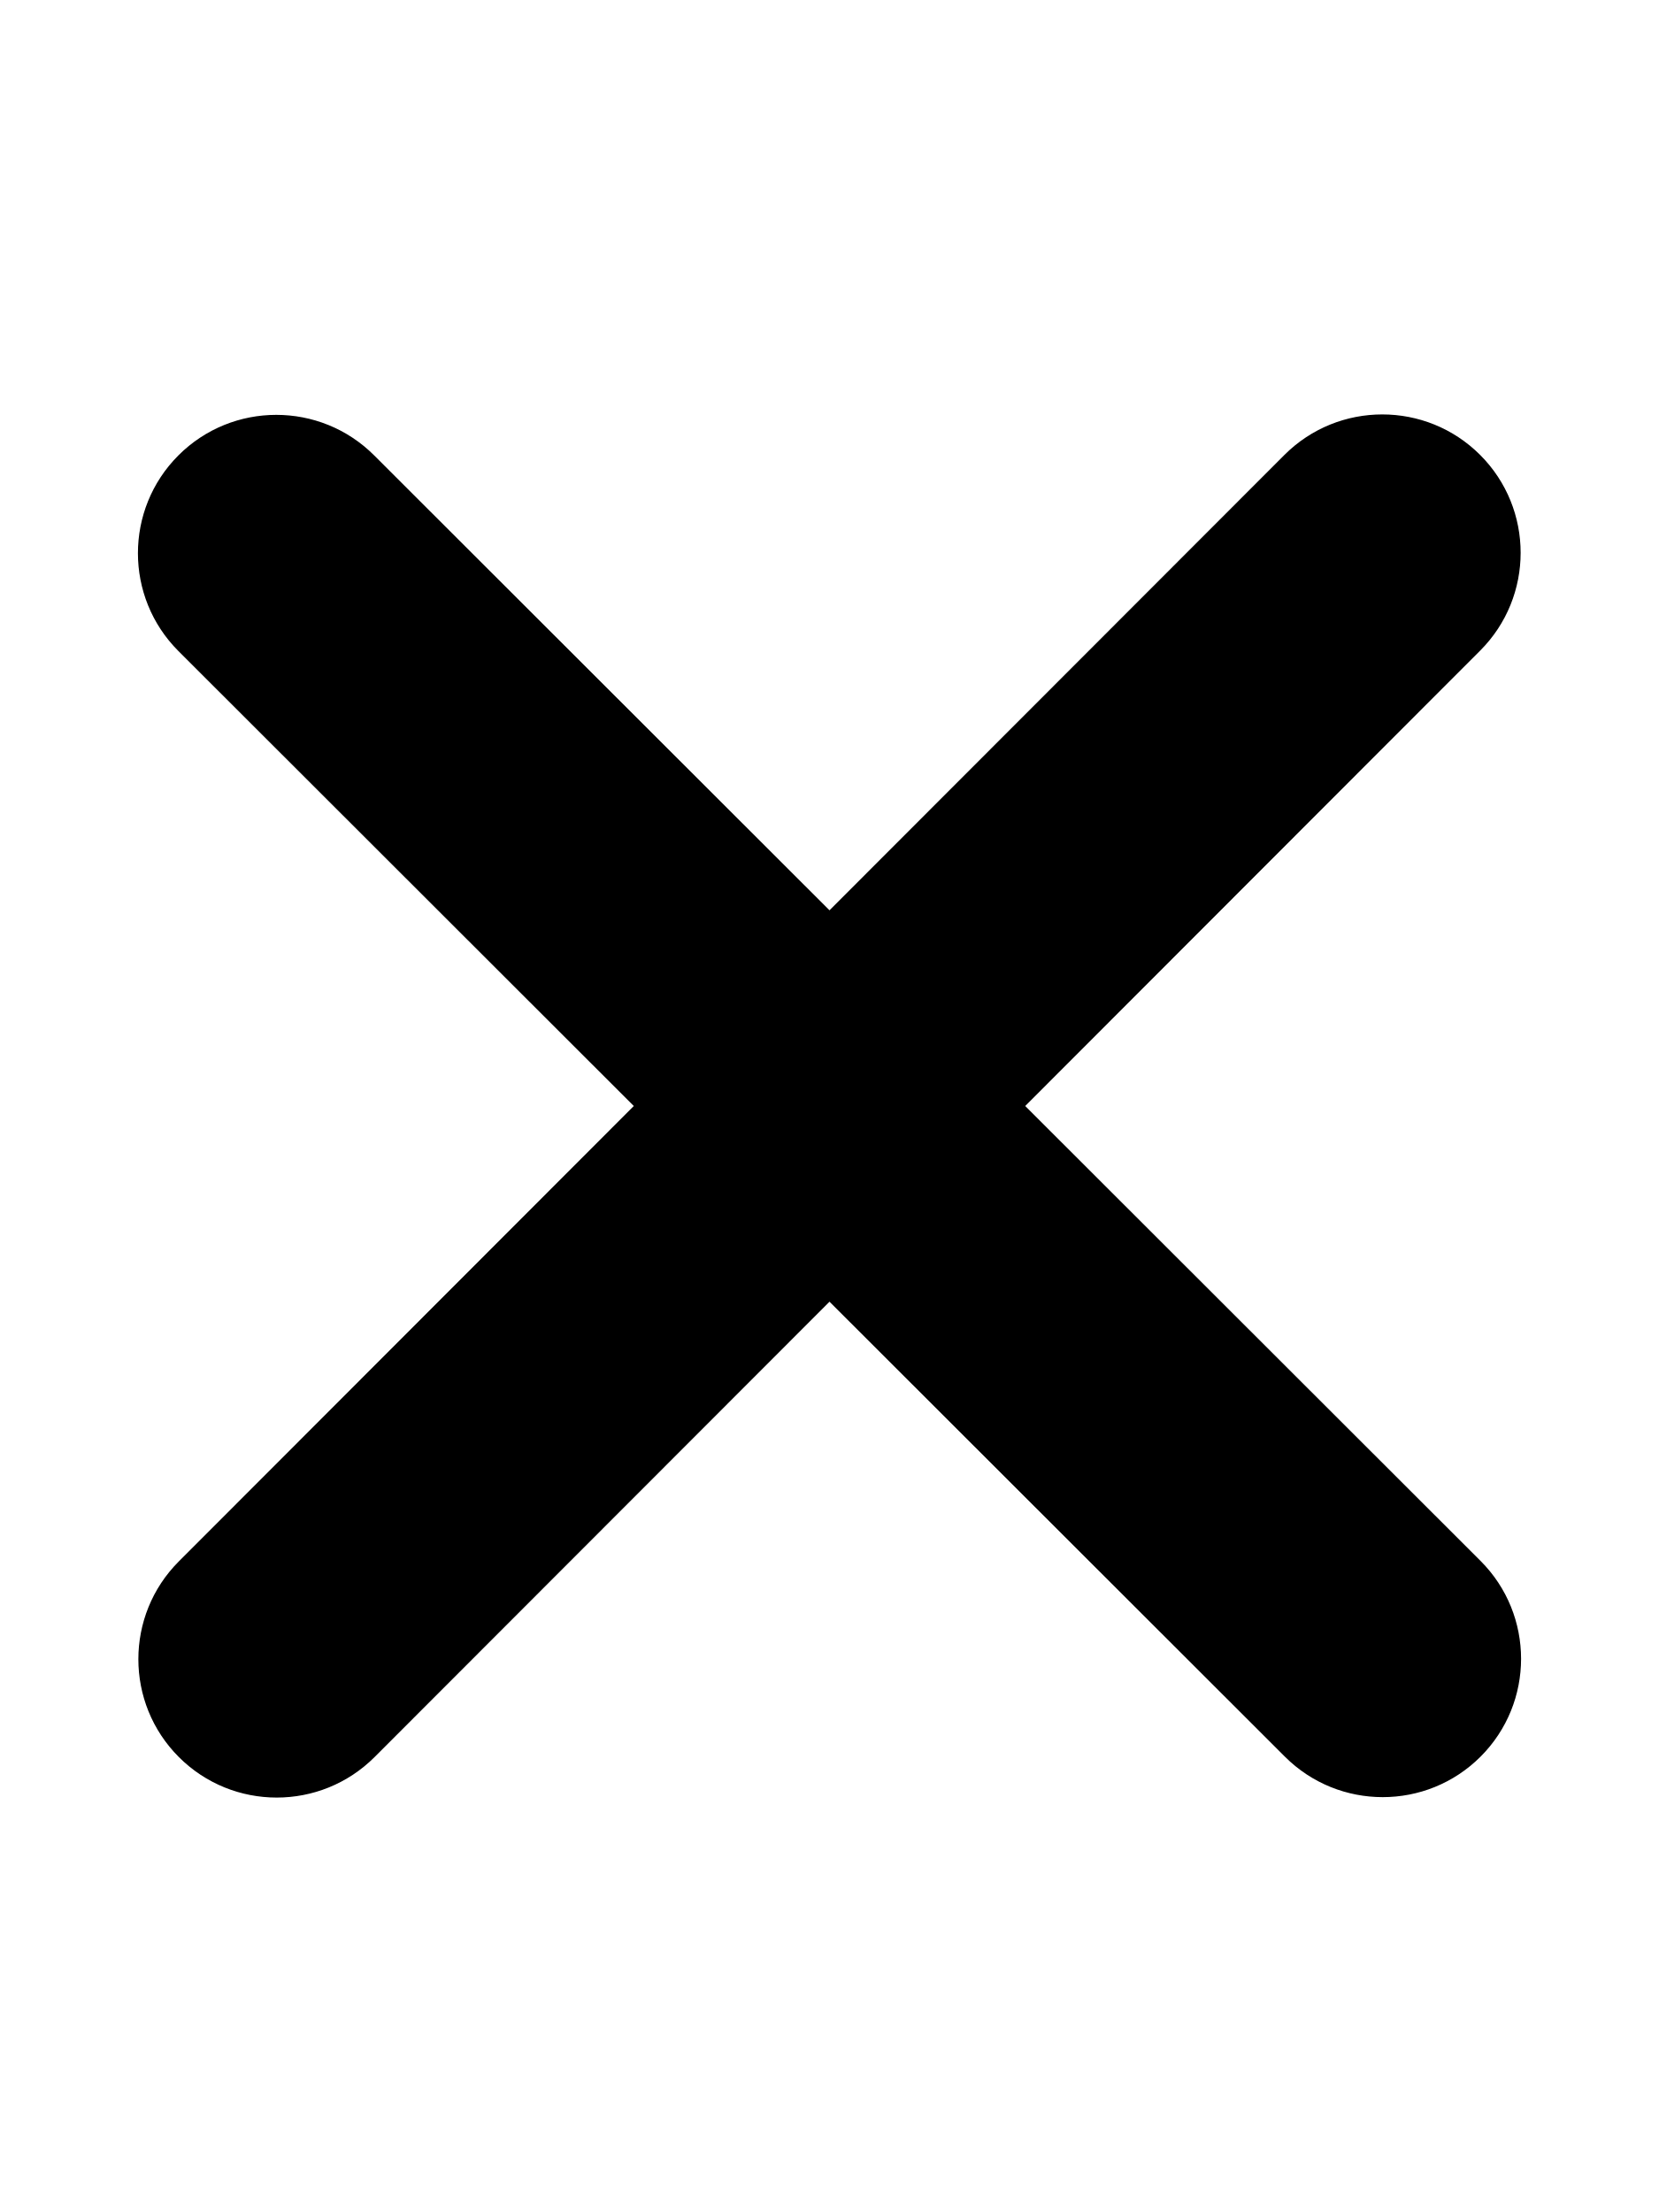
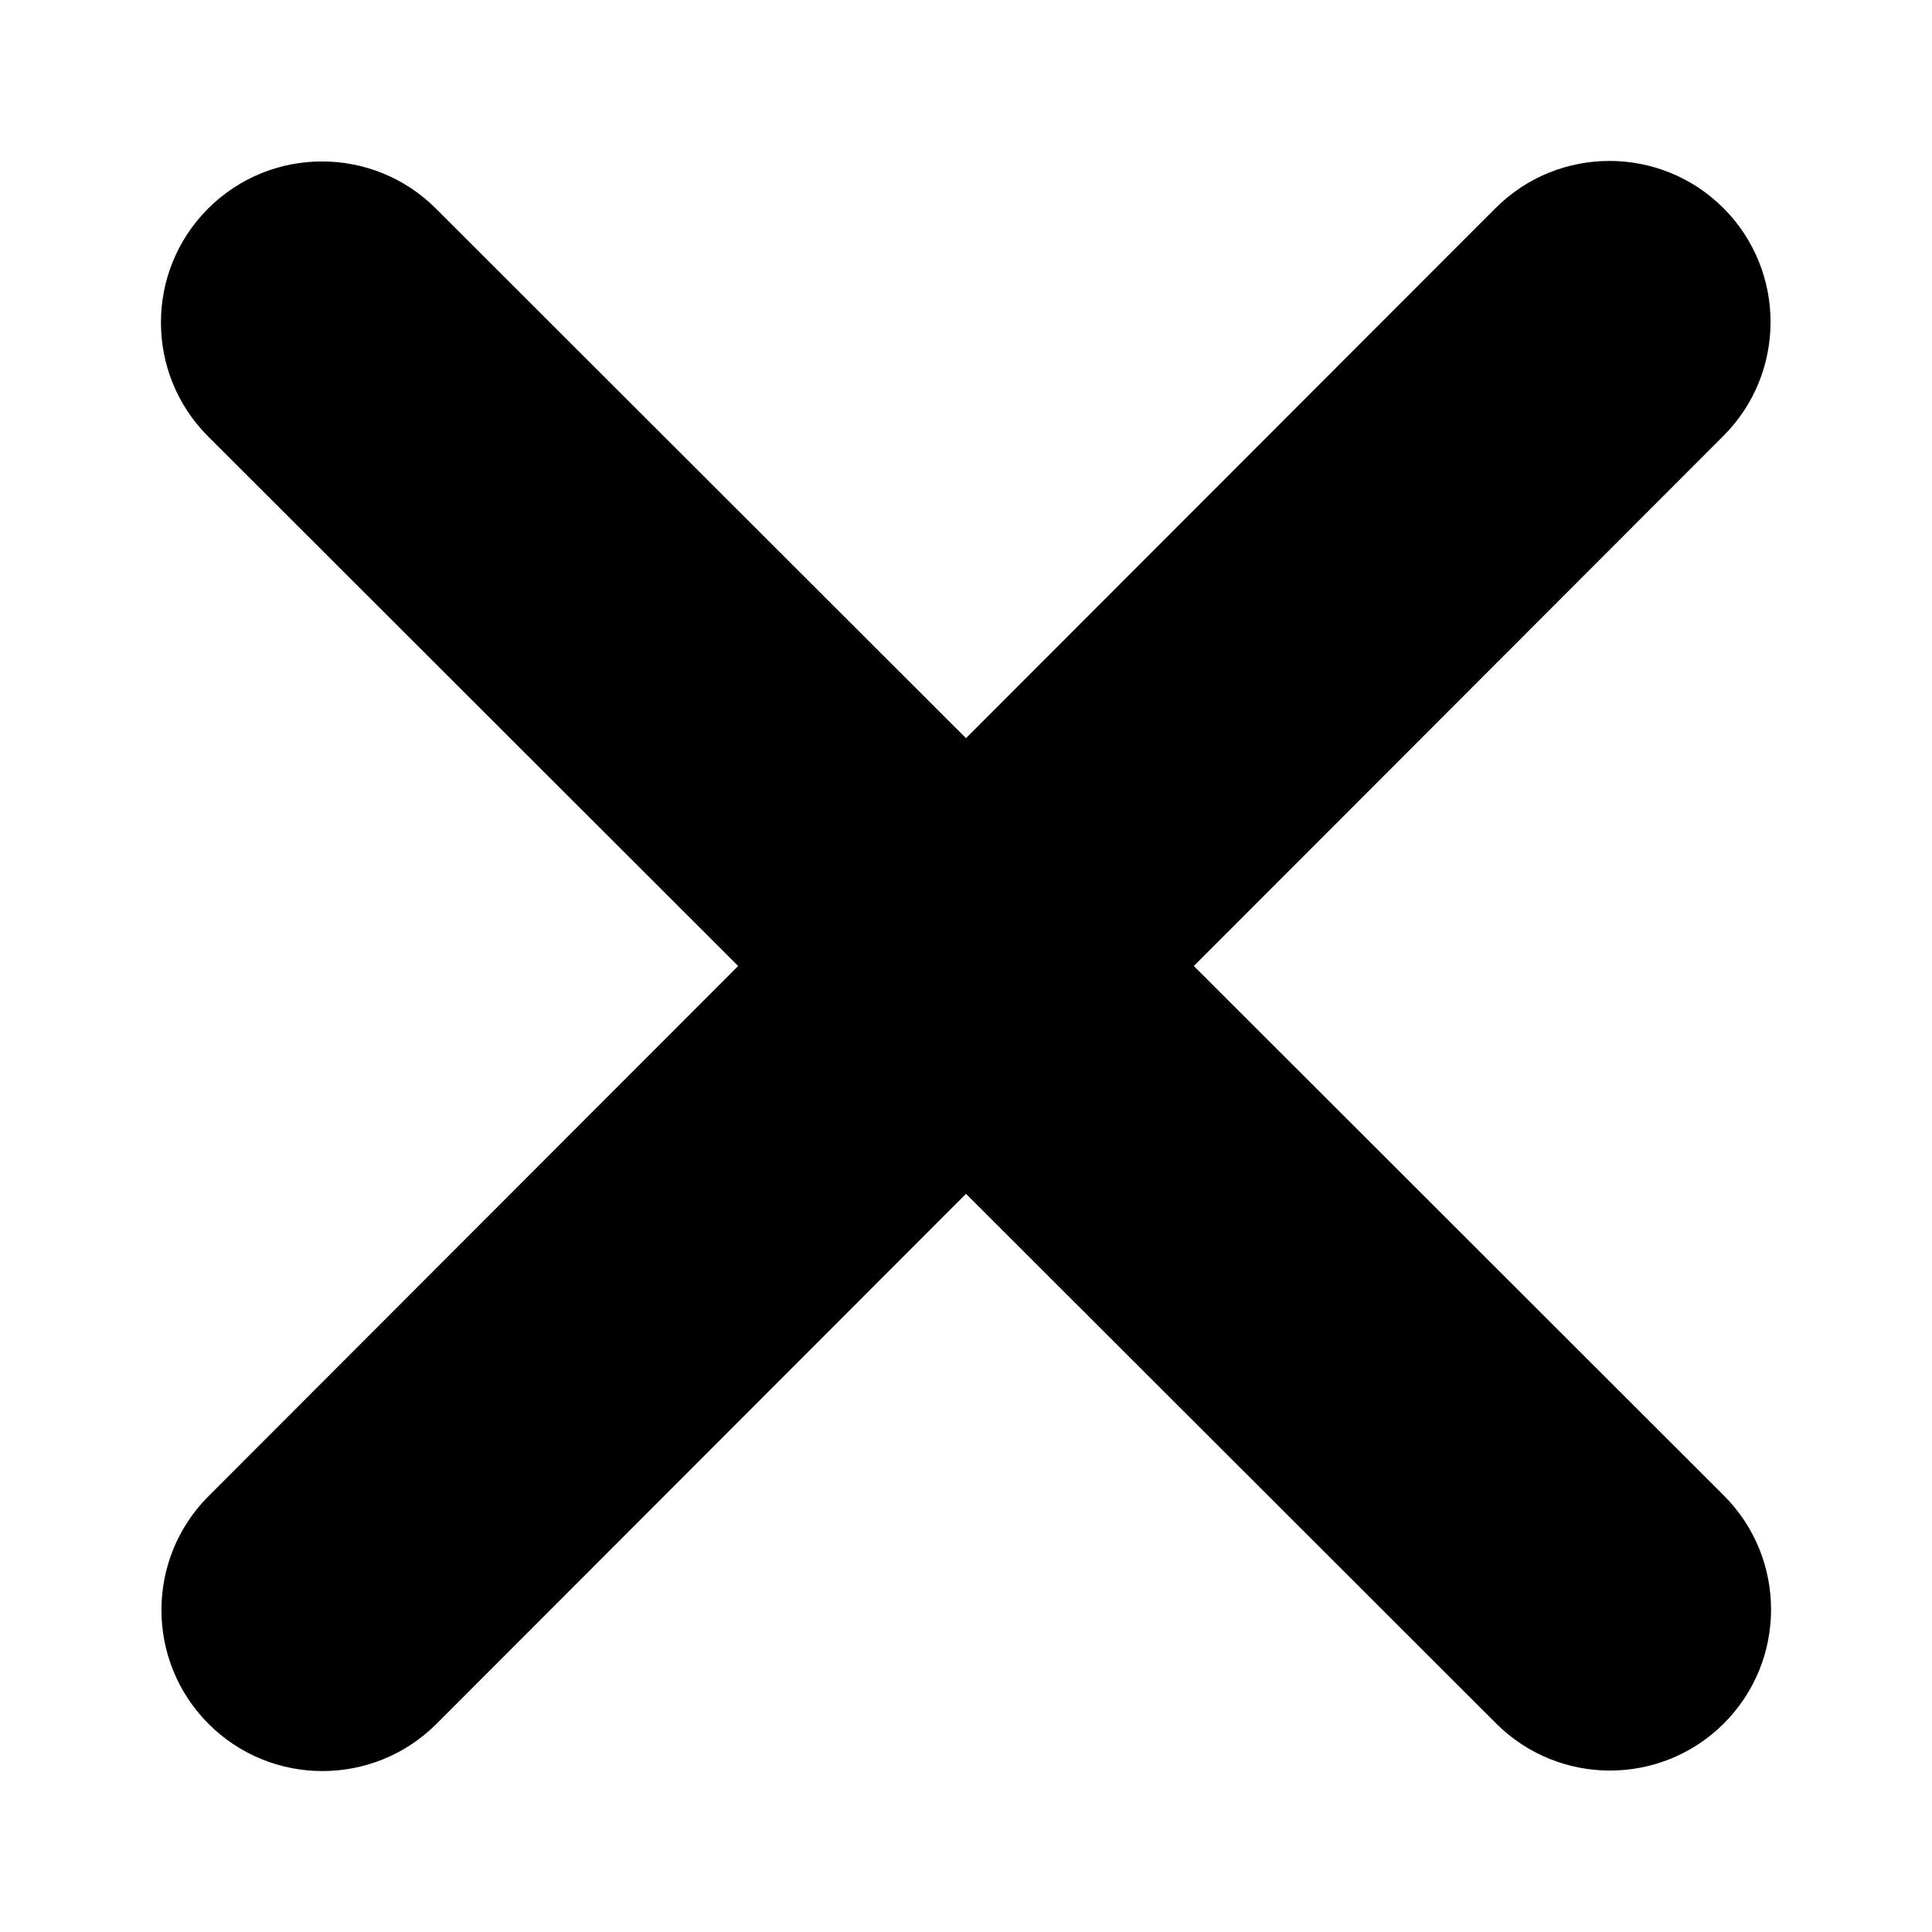
- <svg xmlns="http://www.w3.org/2000/svg" viewBox="0 0 384 512">
-   <path d="M342.6 150.6c12.5-12.5 12.5-32.8 0-45.3s-32.8-12.5-45.3 0L192 210.7 86.6 105.4c-12.5-12.5-32.8-12.5-45.3 0s-12.5 32.8 0 45.3L146.7 256 41.4 361.4c-12.5 12.5-12.5 32.8 0 45.3s32.8 12.5 45.3 0L192 301.3 297.4 406.6c12.5 12.5 32.8 12.5 45.3 0s12.5-32.8 0-45.3L237.3 256 342.6 150.6z" />
+ <svg xmlns="http://www.w3.org/2000/svg" viewBox="0 0 384.15 384.15" version="1.1" id="svg826" width="384.15" height="384.15">
+   <defs id="defs830" />
+   <path d="m 342.675,86.675 c 12.5,-12.5 12.5,-32.8 0,-45.3 -12.5,-12.5 -32.8,-12.5 -45.3,0 l -105.3,105.4 -105.4,-105.3 c -12.5,-12.5 -32.8,-12.5 -45.3,0 -12.5,12.5 -12.5,32.8 0,45.3 l 105.4,105.3 -105.3,105.4 c -12.5,12.5 -12.5,32.8 0,45.3 12.5,12.5 32.8,12.5 45.3,0 l 105.3,-105.4 105.4,105.3 c 12.5,12.5 32.8,12.5 45.3,0 12.5,-12.5 12.5,-32.8 0,-45.3 l -105.4,-105.3 z" id="path824" />
</svg>
